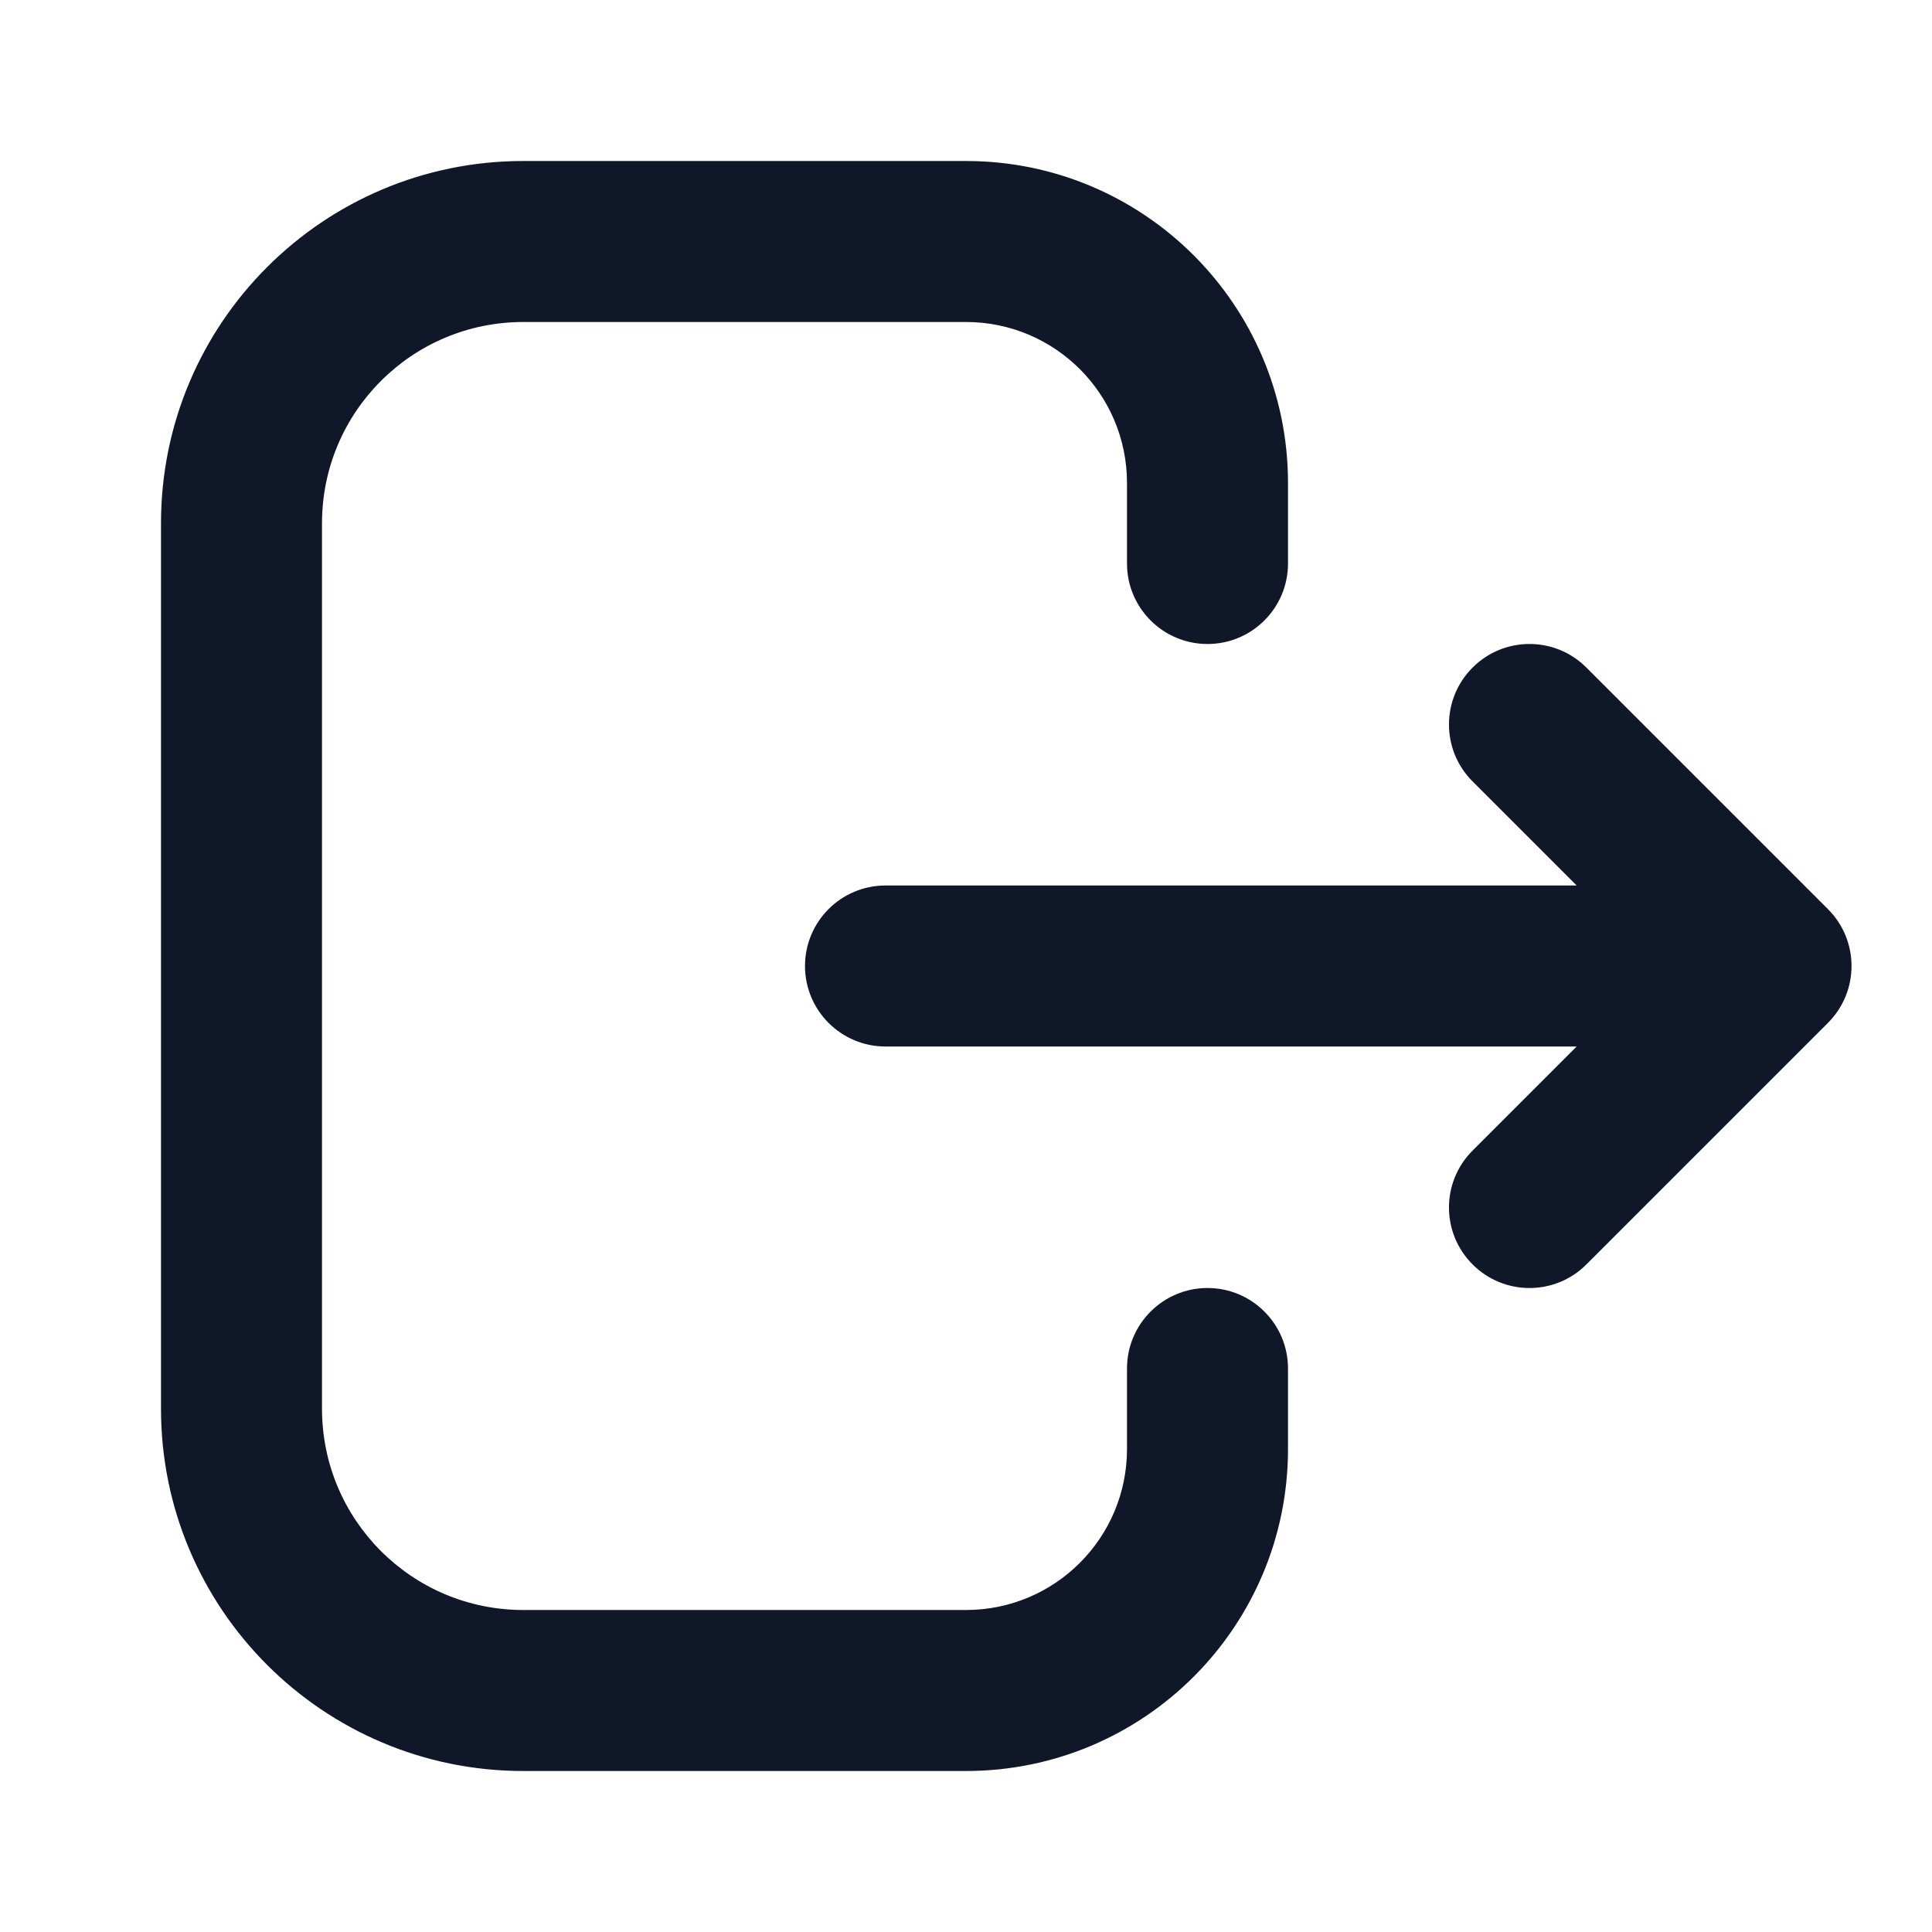
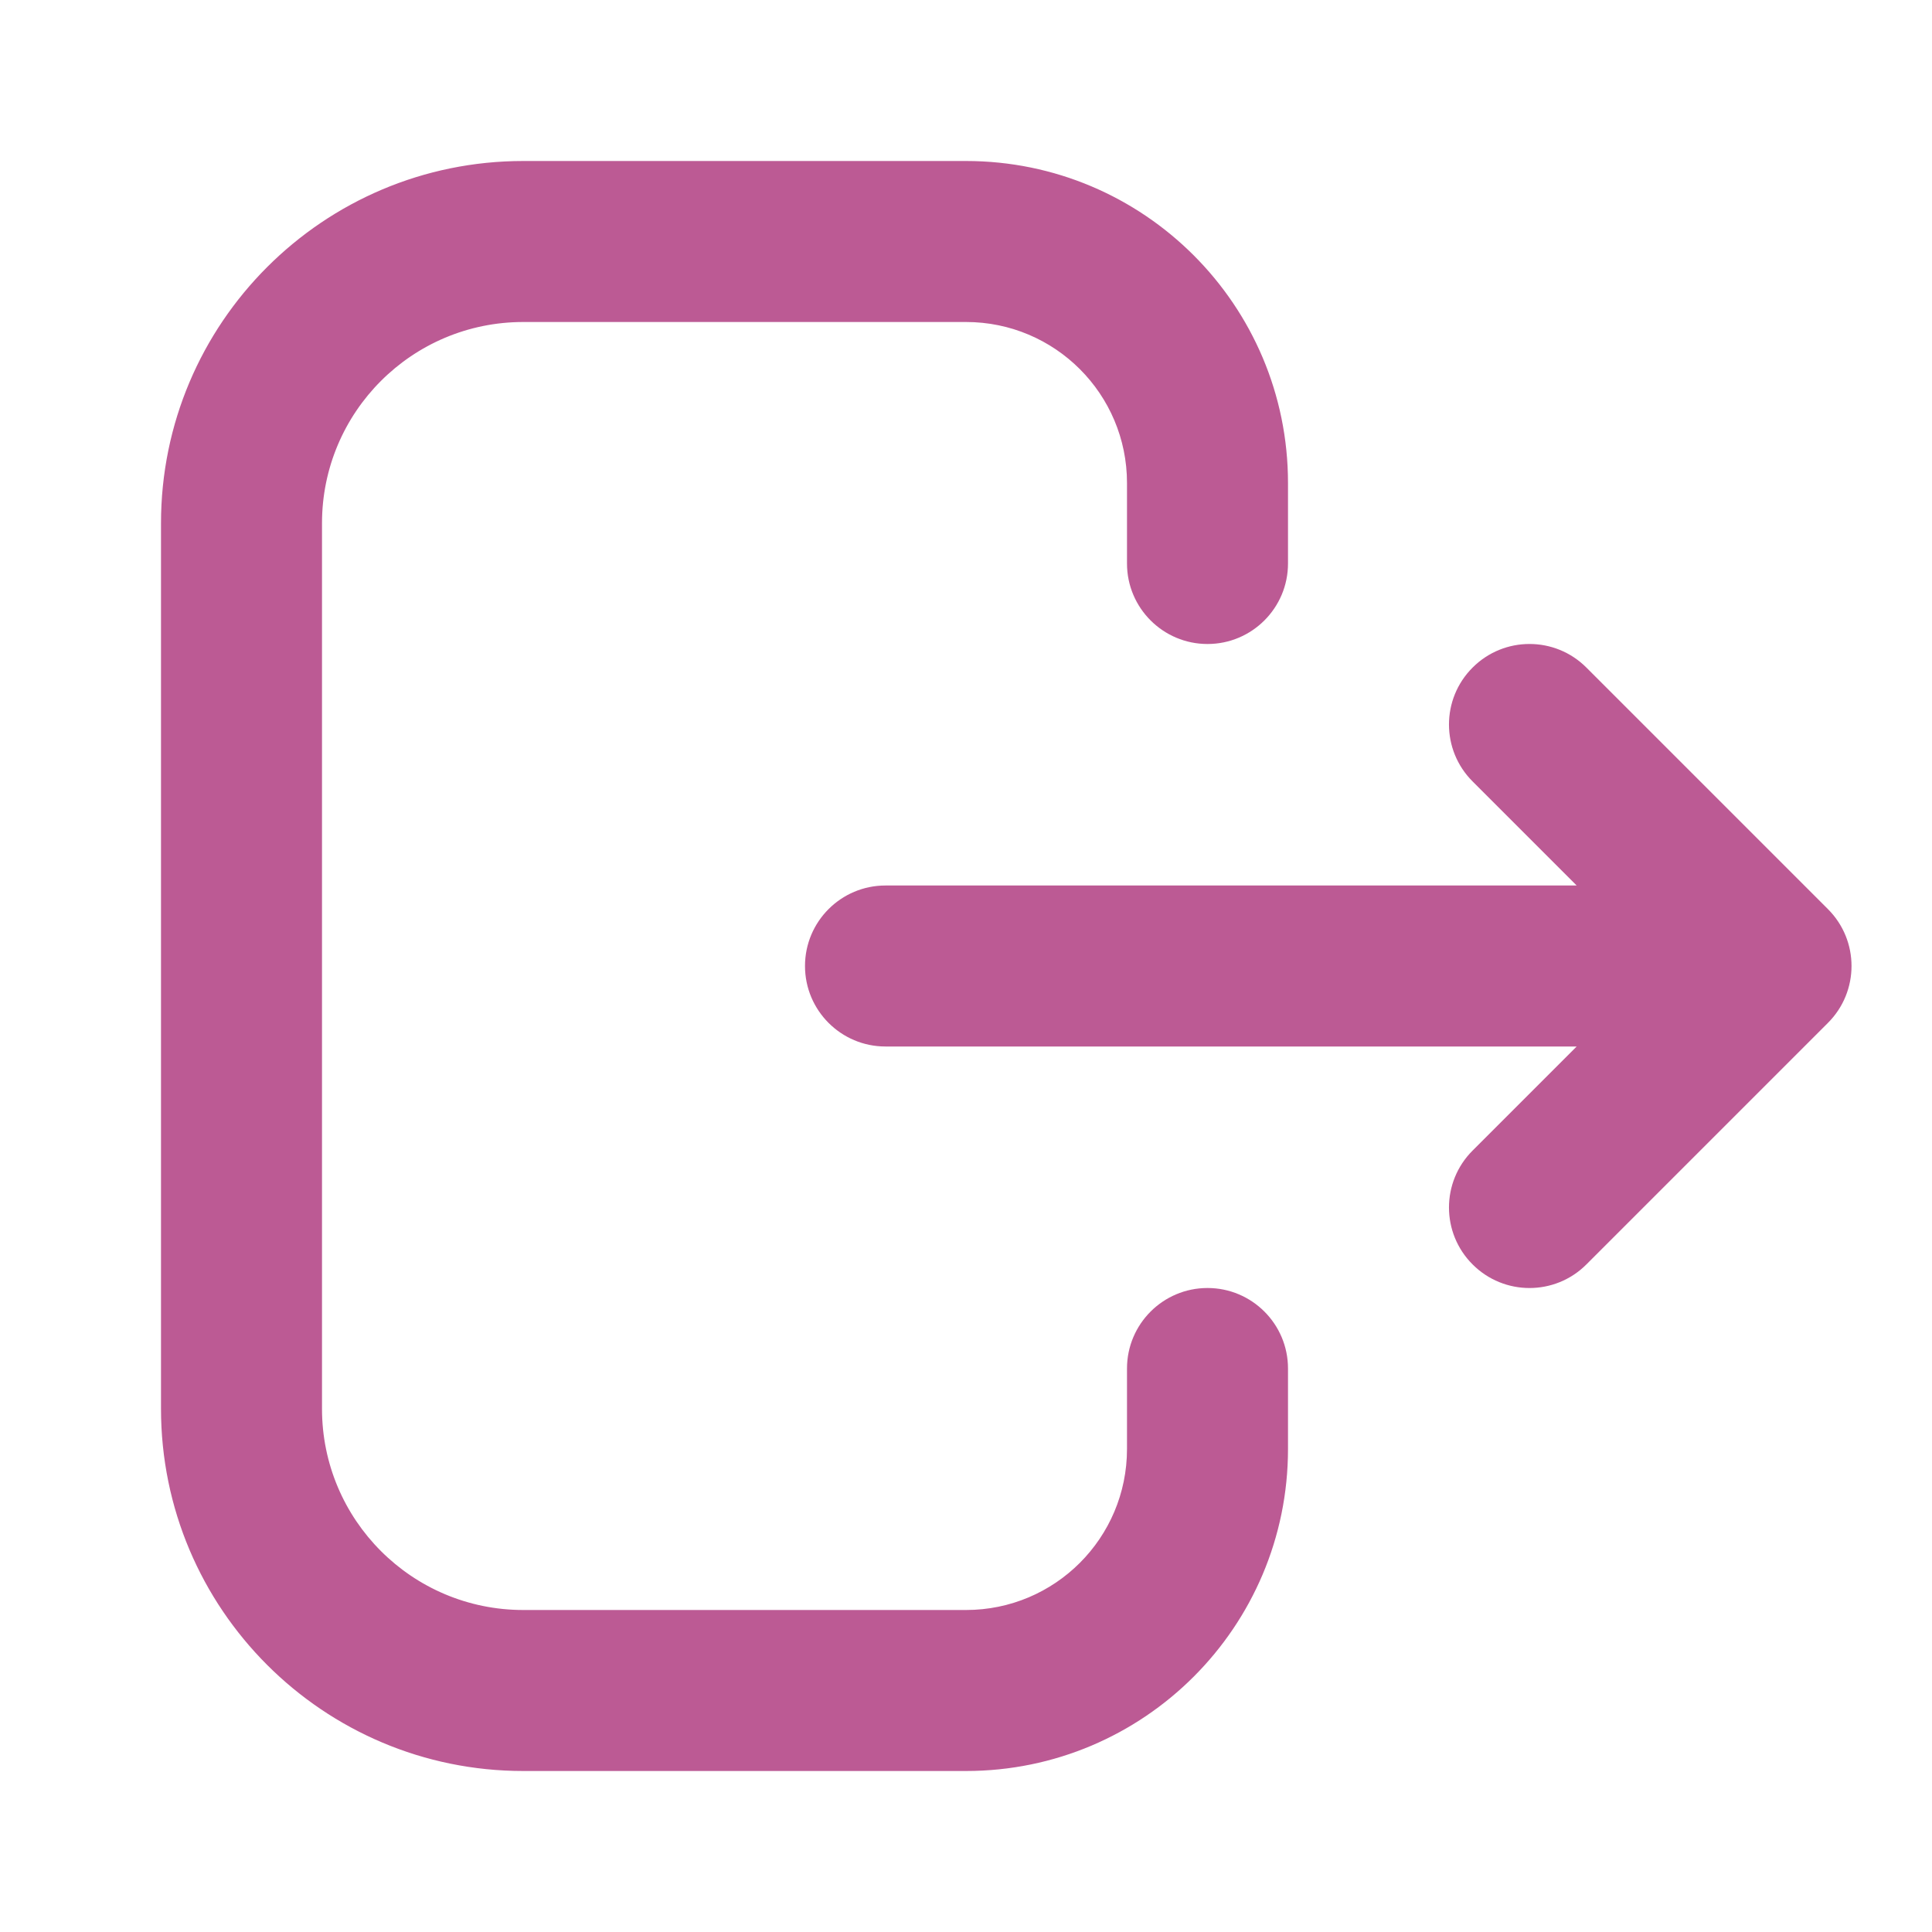
<svg xmlns="http://www.w3.org/2000/svg" viewBox="0 0 24 24" fill="none">
  <g id="SVGRepo_bgCarrier" stroke-width="0" />
  <g id="SVGRepo_tracerCarrier" stroke-linecap="round" stroke-linejoin="round" />
  <g id="SVGRepo_iconCarrier">
-     <path fill-rule="evenodd" clip-rule="evenodd" d="M2 6.5C2 4.015 4.015 2 6.5 2H12C14.209 2 16 3.791 16 6V7C16 7.552 15.552 8 15 8C14.448 8 14 7.552 14 7V6C14 4.895 13.105 4 12 4H6.5C5.119 4 4 5.119 4 6.5V17.5C4 18.881 5.119 20 6.5 20H12C13.105 20 14 19.105 14 18V17C14 16.448 14.448 16 15 16C15.552 16 16 16.448 16 17V18C16 20.209 14.209 22 12 22H6.5C4.015 22 2 19.985 2 17.5V6.5ZM18.293 8.293C18.683 7.902 19.317 7.902 19.707 8.293L22.707 11.293C23.098 11.683 23.098 12.317 22.707 12.707L19.707 15.707C19.317 16.098 18.683 16.098 18.293 15.707C17.902 15.317 17.902 14.683 18.293 14.293L19.586 13L11 13C10.448 13 10 12.552 10 12C10 11.448 10.448 11 11 11L19.586 11L18.293 9.707C17.902 9.317 17.902 8.683 18.293 8.293Z" fill="#0F1729" />
+     <path fill-rule="evenodd" clip-rule="evenodd" d="M2 6.5C2 4.015 4.015 2 6.5 2H12C14.209 2 16 3.791 16 6V7C16 7.552 15.552 8 15 8C14.448 8 14 7.552 14 7V6C14 4.895 13.105 4 12 4H6.5C5.119 4 4 5.119 4 6.5V17.5C4 18.881 5.119 20 6.5 20H12C13.105 20 14 19.105 14 18V17C14 16.448 14.448 16 15 16C15.552 16 16 16.448 16 17V18C16 20.209 14.209 22 12 22H6.5C4.015 22 2 19.985 2 17.5V6.5ZM18.293 8.293C18.683 7.902 19.317 7.902 19.707 8.293L22.707 11.293C23.098 11.683 23.098 12.317 22.707 12.707L19.707 15.707C19.317 16.098 18.683 16.098 18.293 15.707C17.902 15.317 17.902 14.683 18.293 14.293L19.586 13L11 13C10.448 13 10 12.552 10 12C10 11.448 10.448 11 11 11L19.586 11L18.293 9.707C17.902 9.317 17.902 8.683 18.293 8.293Z" fill="#bc5a94" />
  </g>
</svg>
